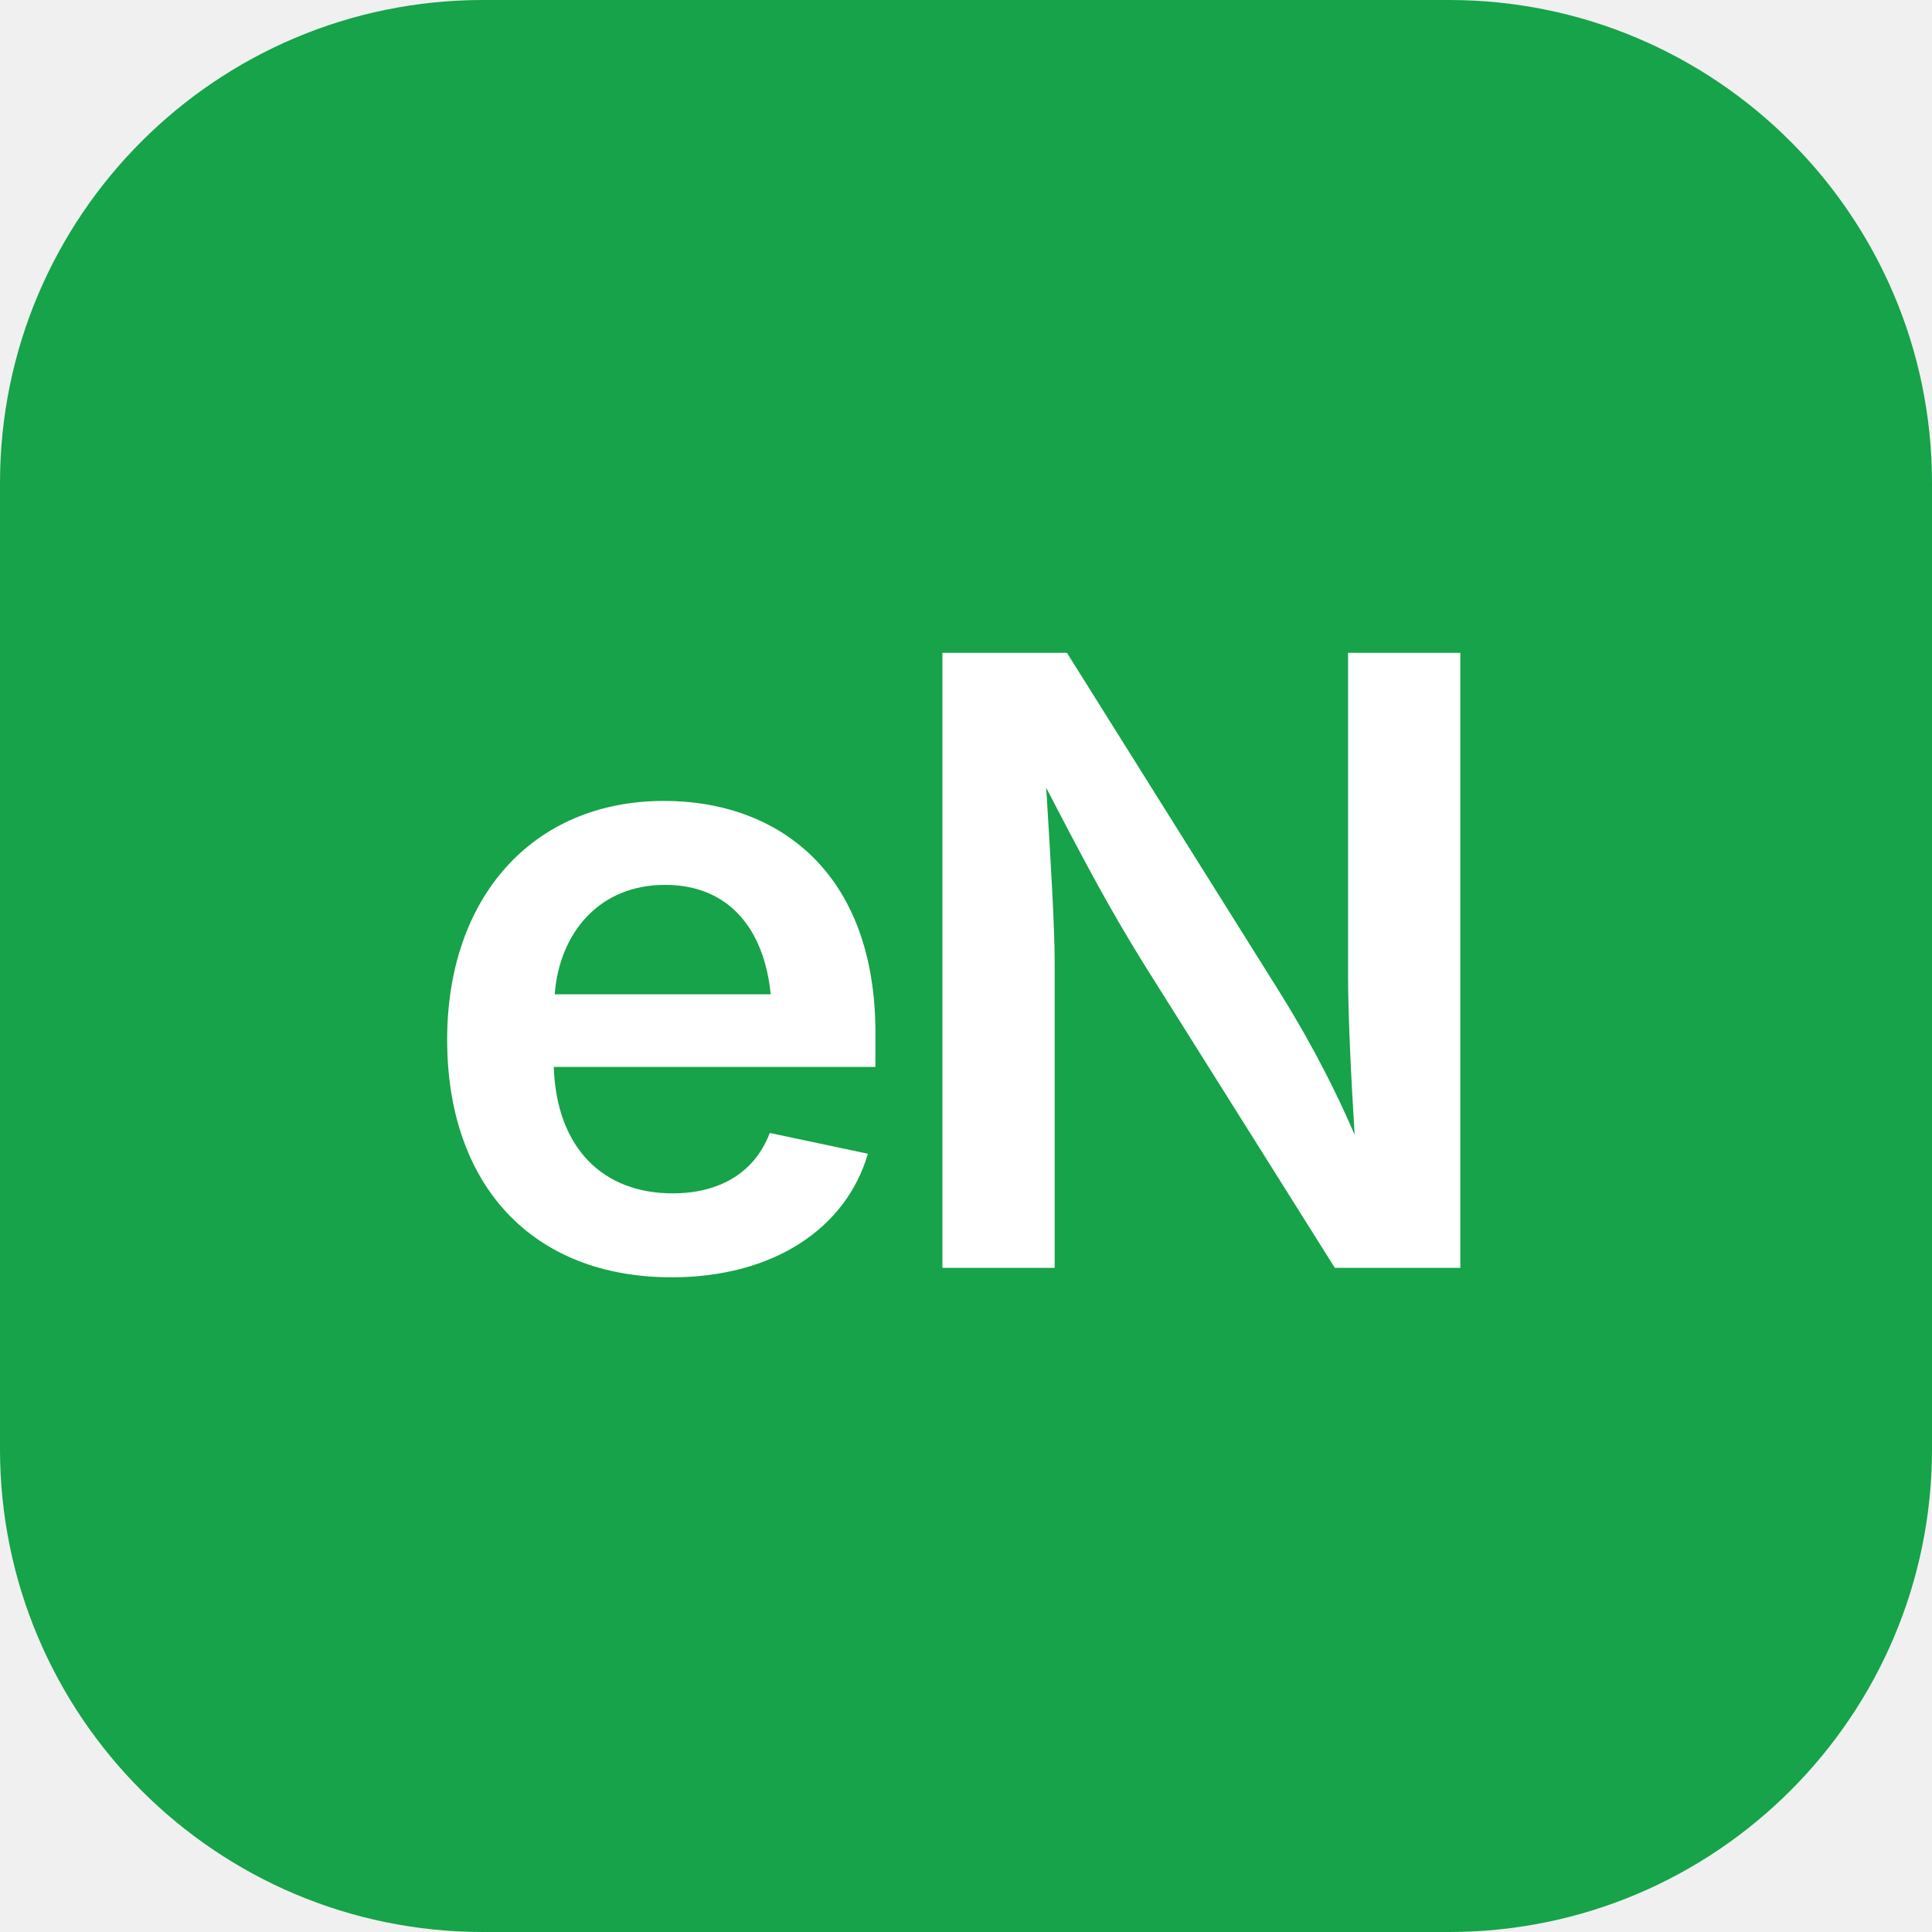
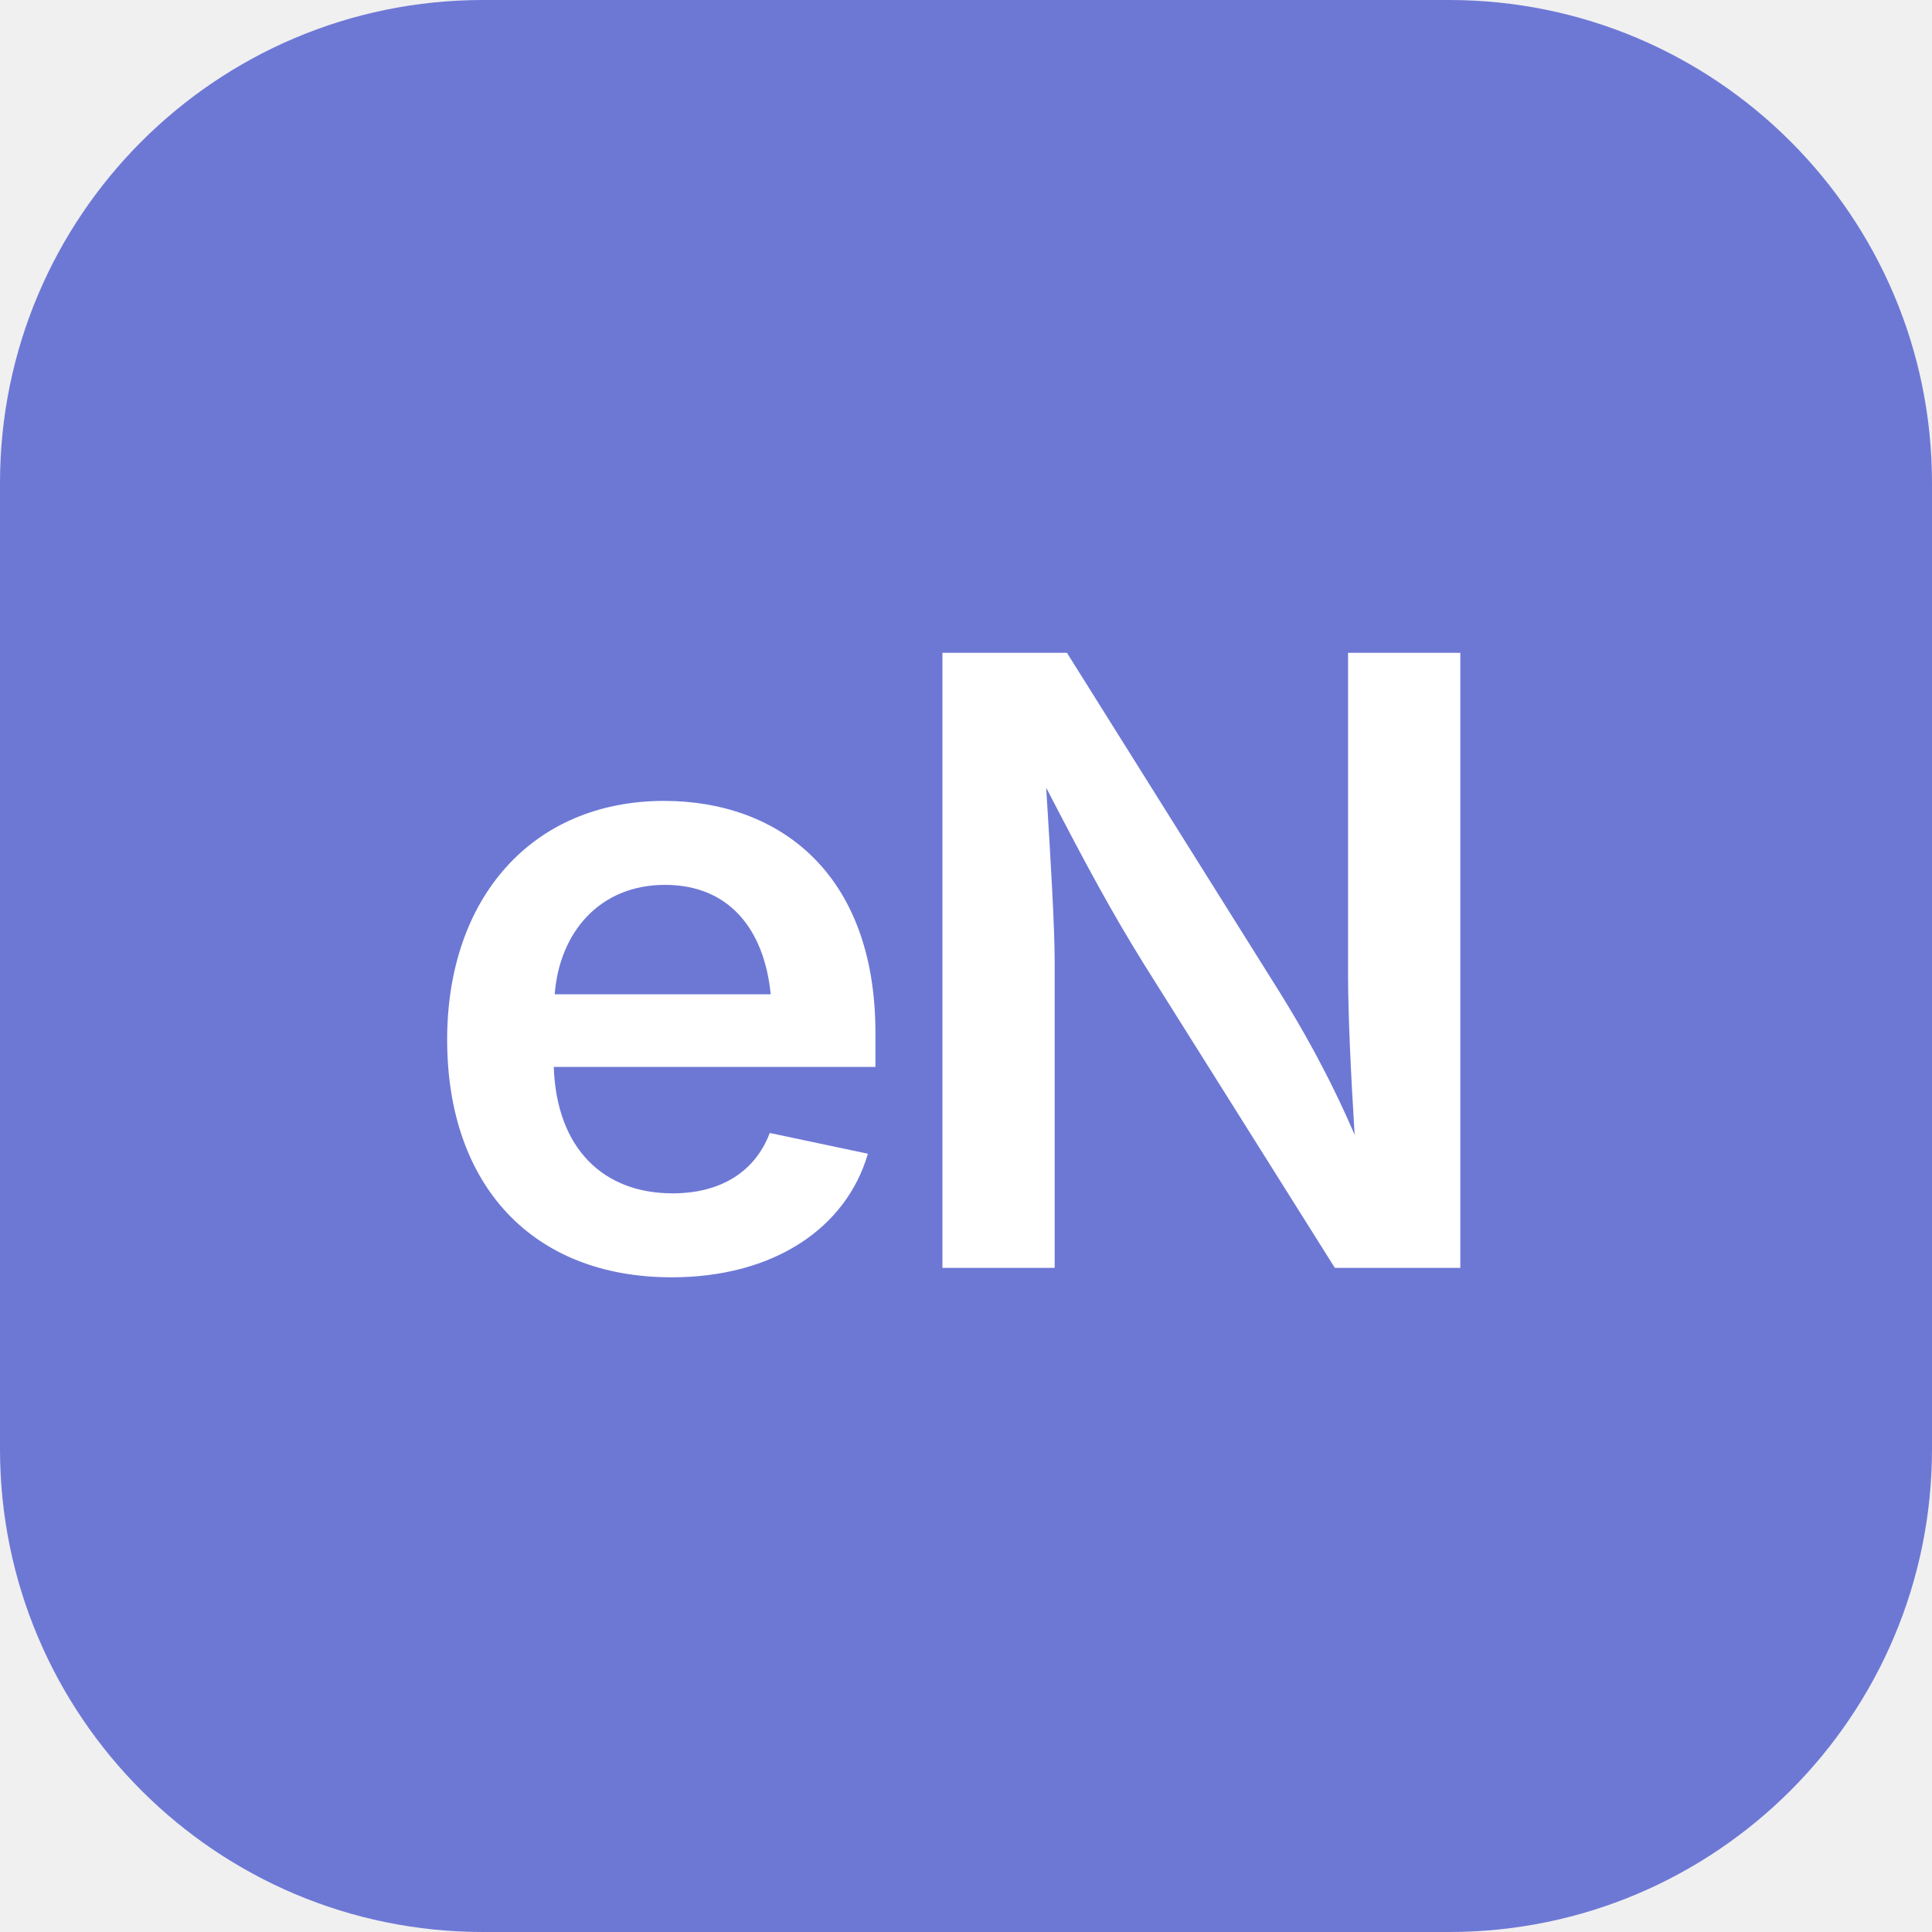
<svg xmlns="http://www.w3.org/2000/svg" viewBox="0 0 32 32">
-   <rect width="32" height="32" rx="8" fill="#16A34A" />
+   <rect width="32" height="32" rx="8" fill="#6d78d5" />
  <text x="16" y="21" font-family="Inter, system-ui, sans-serif" font-size="14" font-weight="600" fill="#FFFFFF" text-anchor="middle" letter-spacing="-0.5">eN</text>
</svg>
